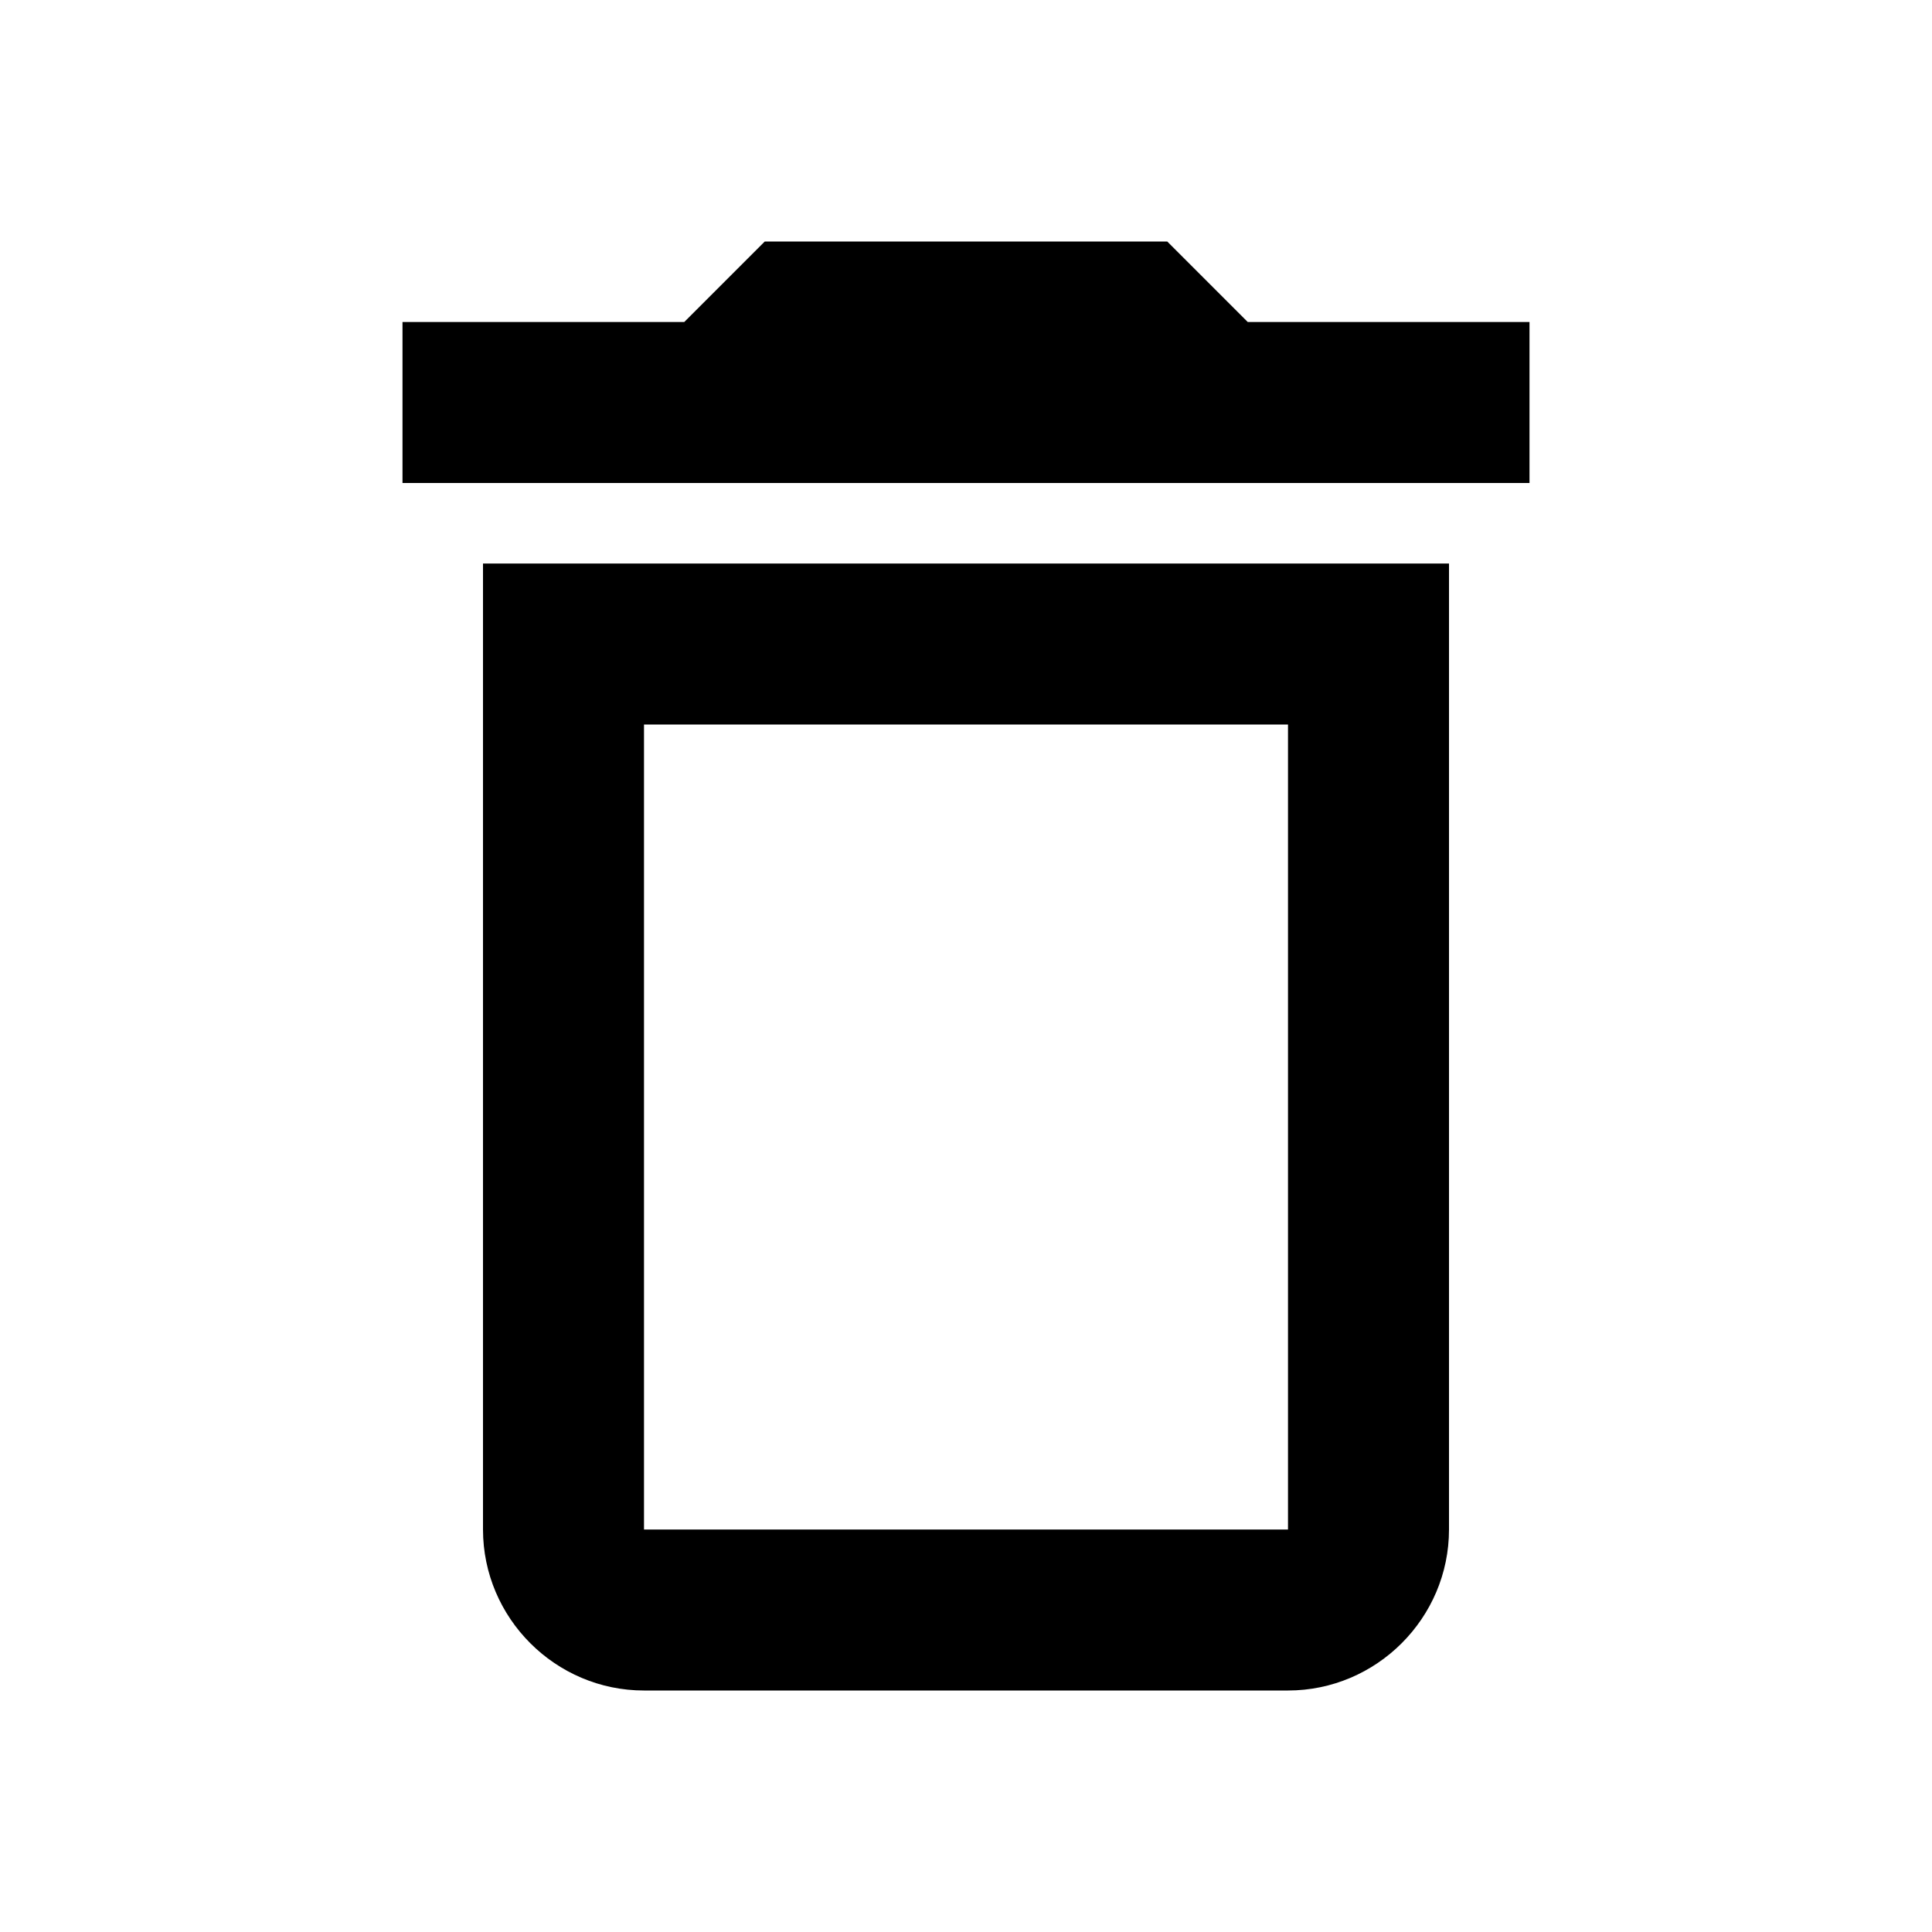
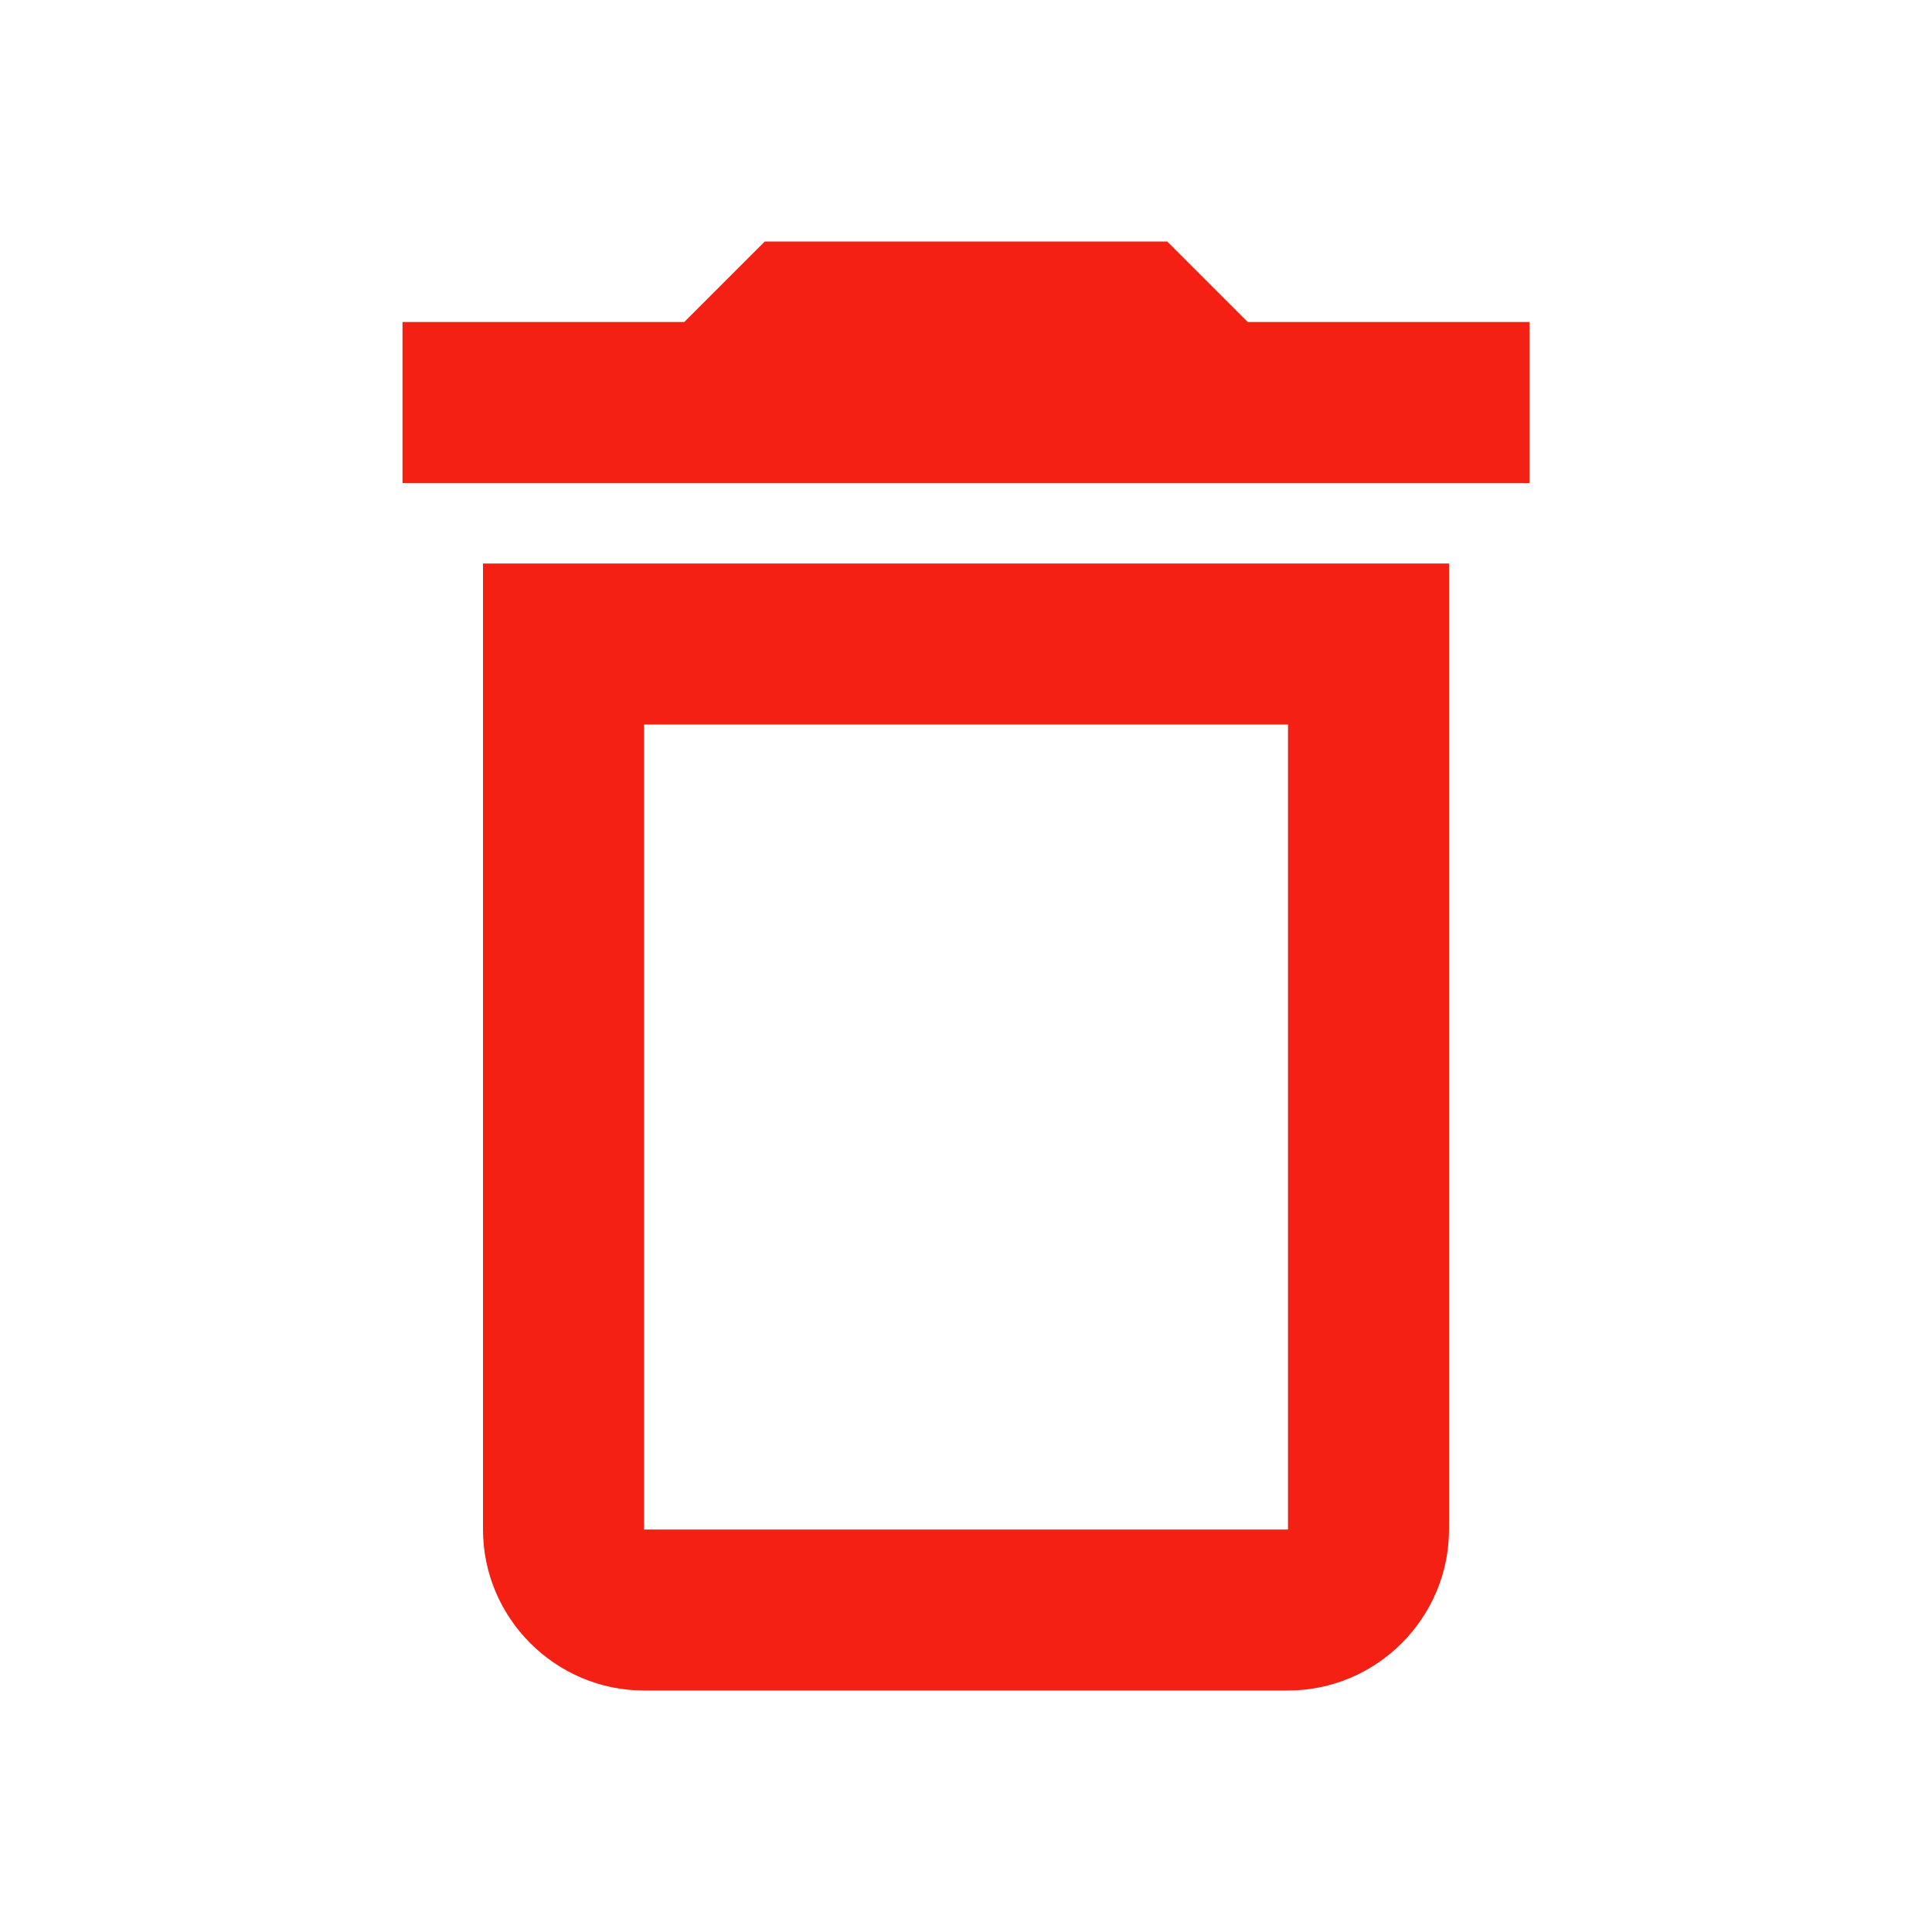
- <svg xmlns="http://www.w3.org/2000/svg" height="24px" viewBox="0 0 24 24" width="24px" fill="#000000">
+ <svg xmlns="http://www.w3.org/2000/svg" height="24px" viewBox="0 0 24 24" width="24px" fill="#F32013">
  <path d="M0 0h24v24H0V0z" fill="none" />
  <path d="M6 19c0 1.1.9 2 2 2h8c1.1 0 2-.9 2-2V7H6v12zM8 9h8v10H8V9zm7.5-5l-1-1h-5l-1 1H5v2h14V4z" />
</svg>
